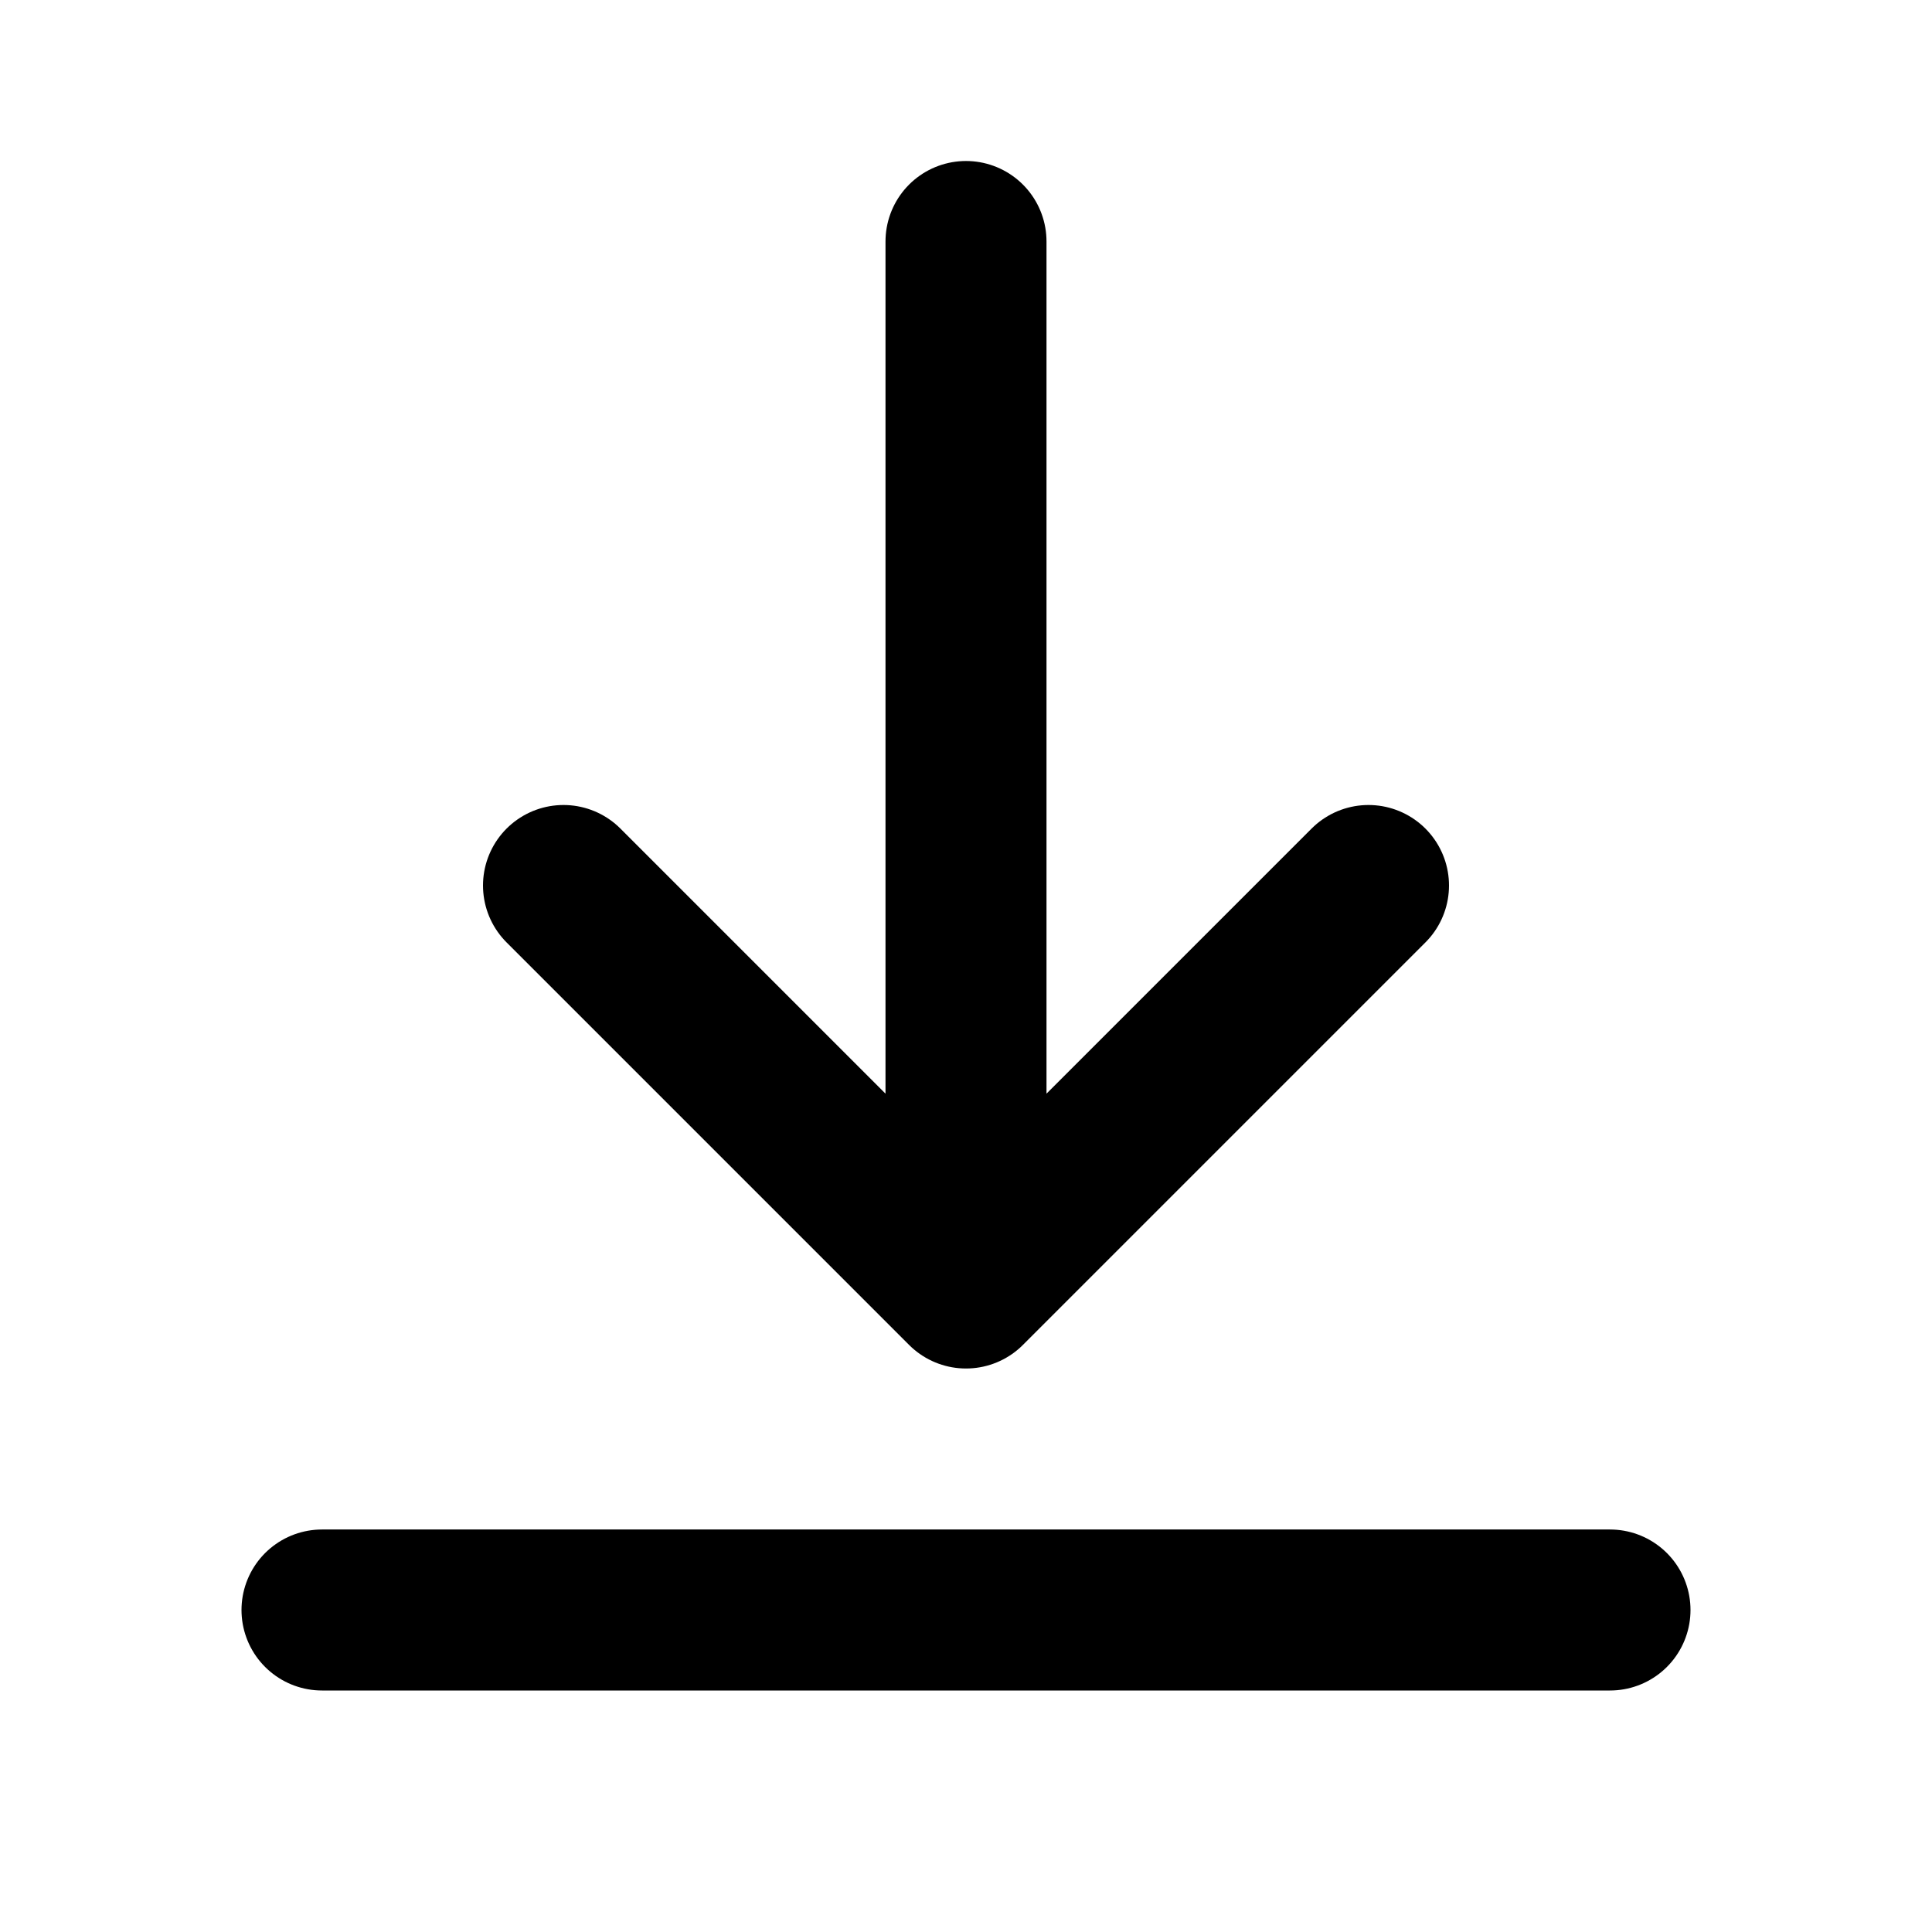
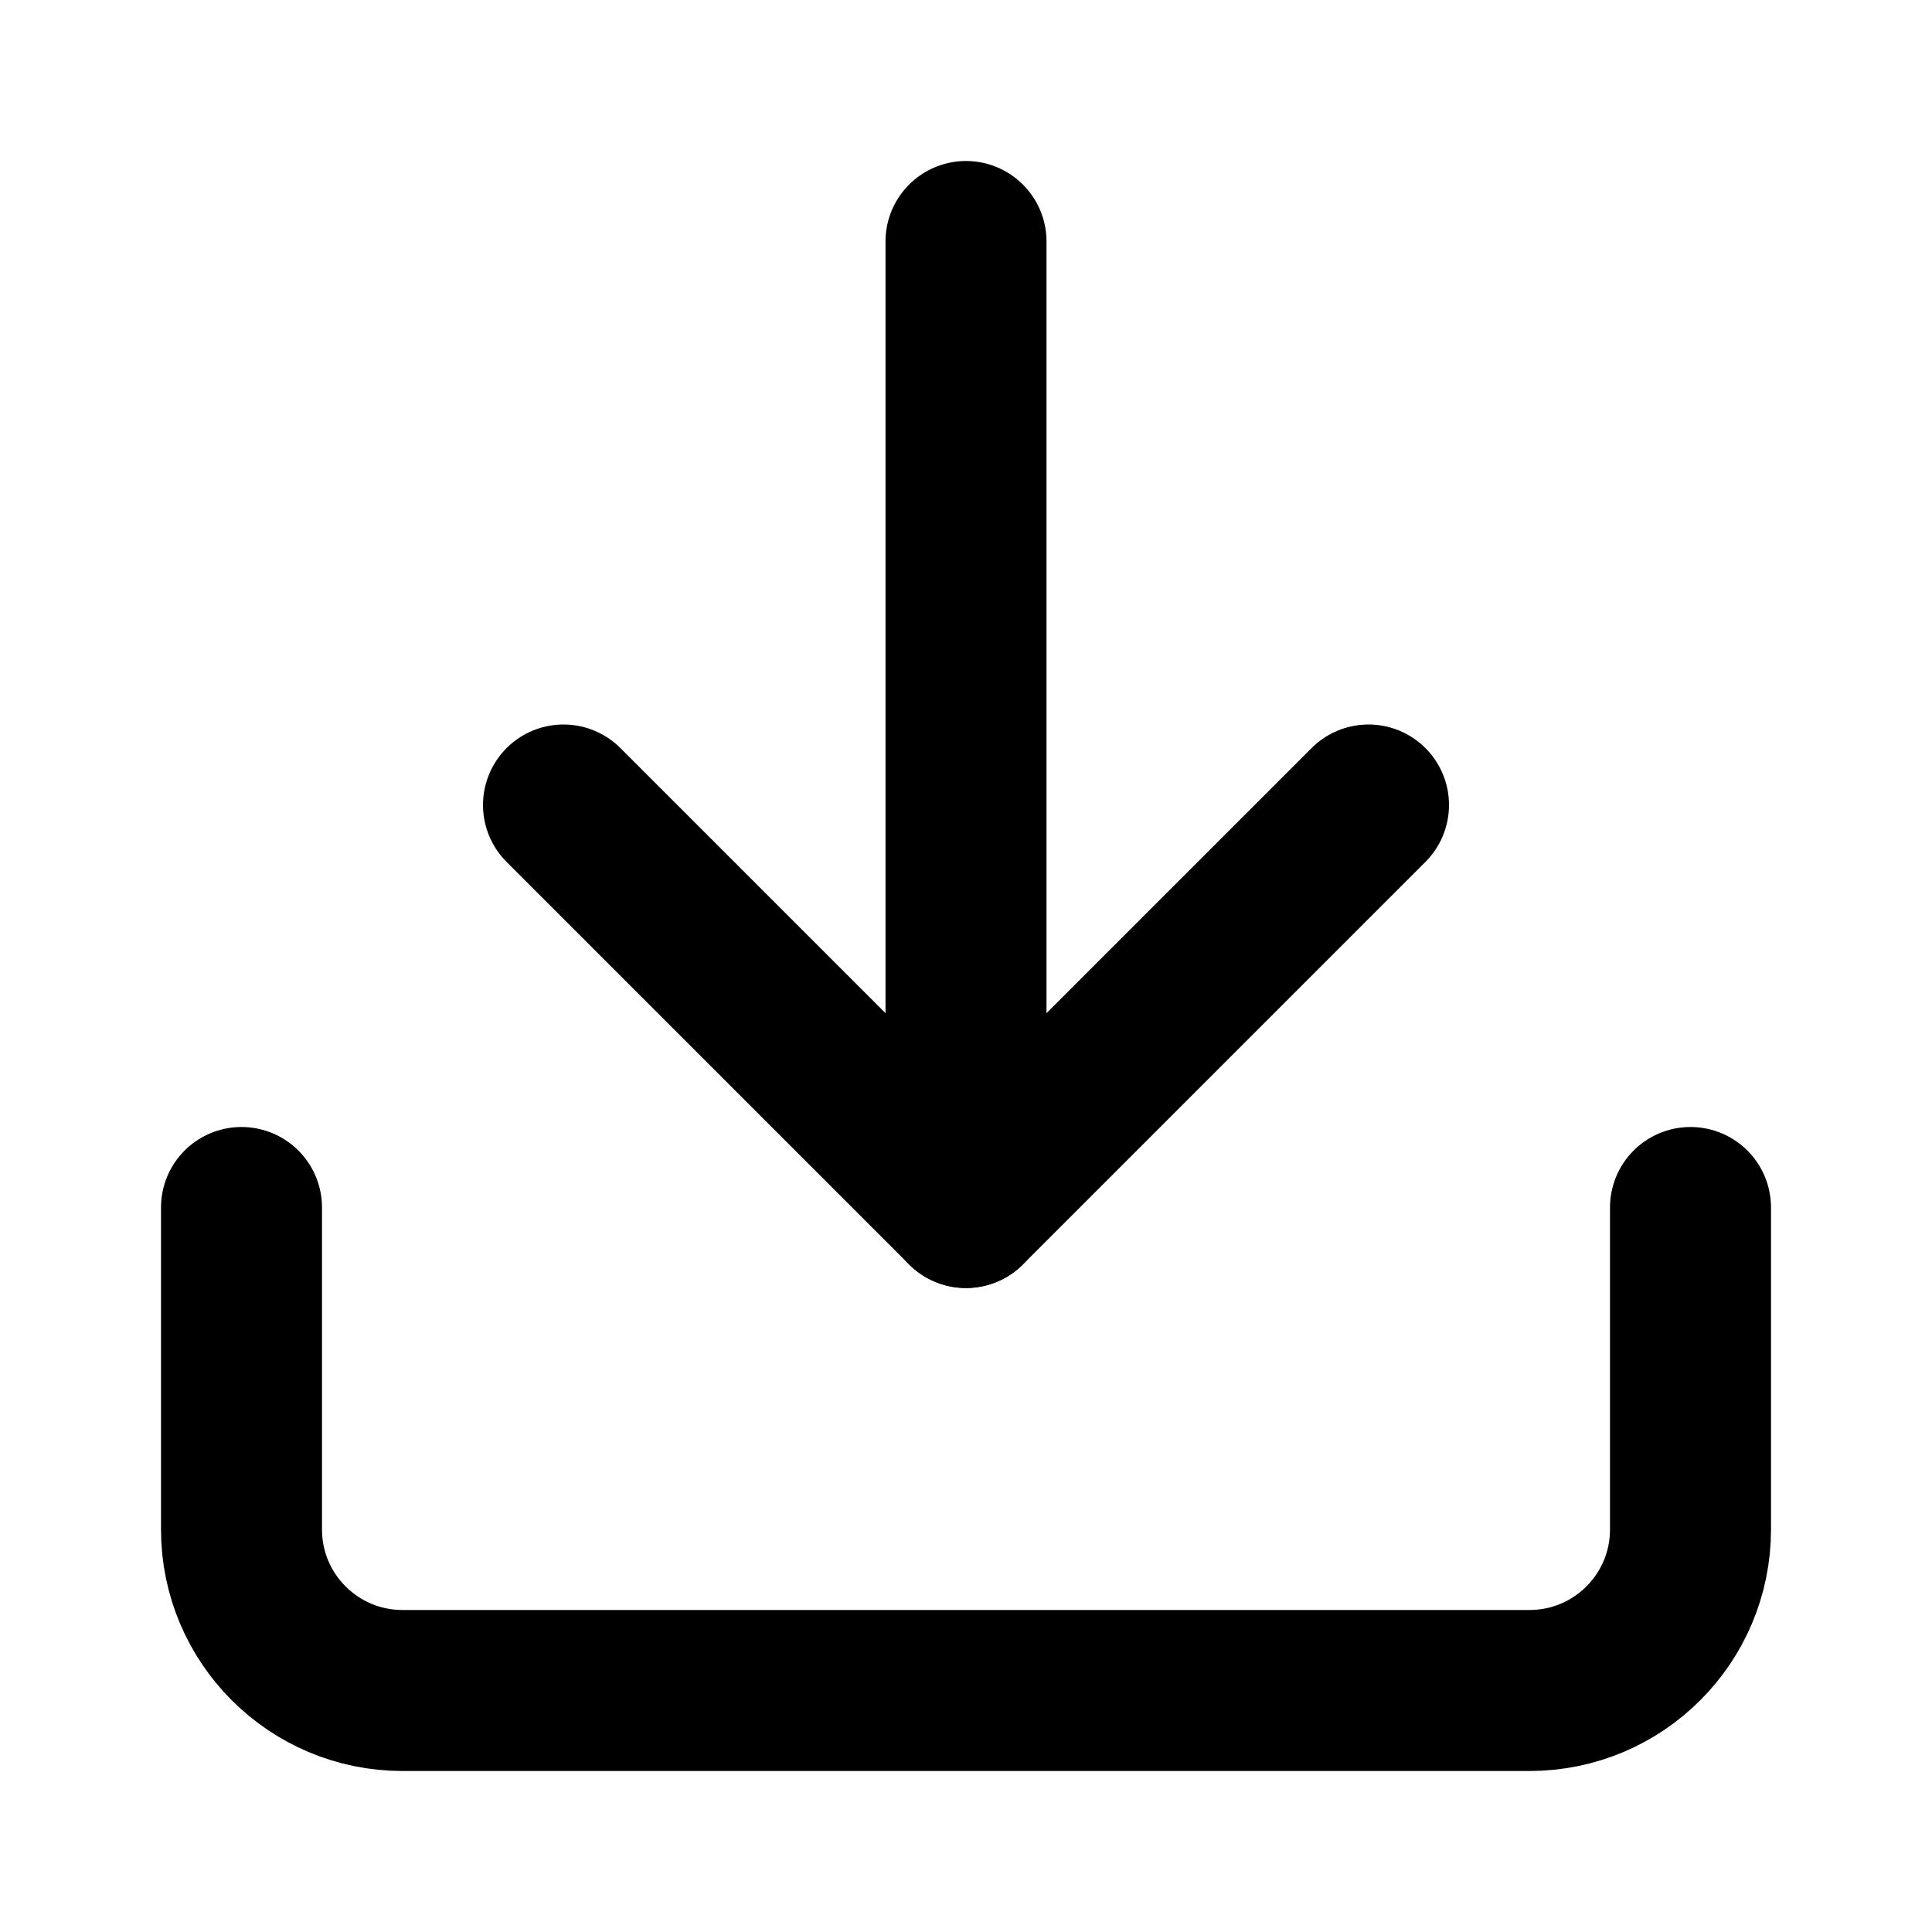
- <svg xmlns="http://www.w3.org/2000/svg" viewBox="0 0 24 24" width="24" height="24" fill="none" stroke="currentColor" stroke-width="2" stroke-linecap="round" stroke-linejoin="round">
-   <path d="M12 3v13M7 11l5 5 5-5M4 20h16" />
+ <svg xmlns="http://www.w3.org/2000/svg" width="24" height="24" viewBox="0 0 24 24" fill="none" stroke="currentColor" stroke-width="2" stroke-linecap="round" stroke-linejoin="round">
+   <path d="M12 15V3" />
+   <path d="M21 15v4a2 2 0 0 1-2 2H5a2 2 0 0 1-2-2v-4" />
+   <path d="m7 10 5 5 5-5" />
</svg>
